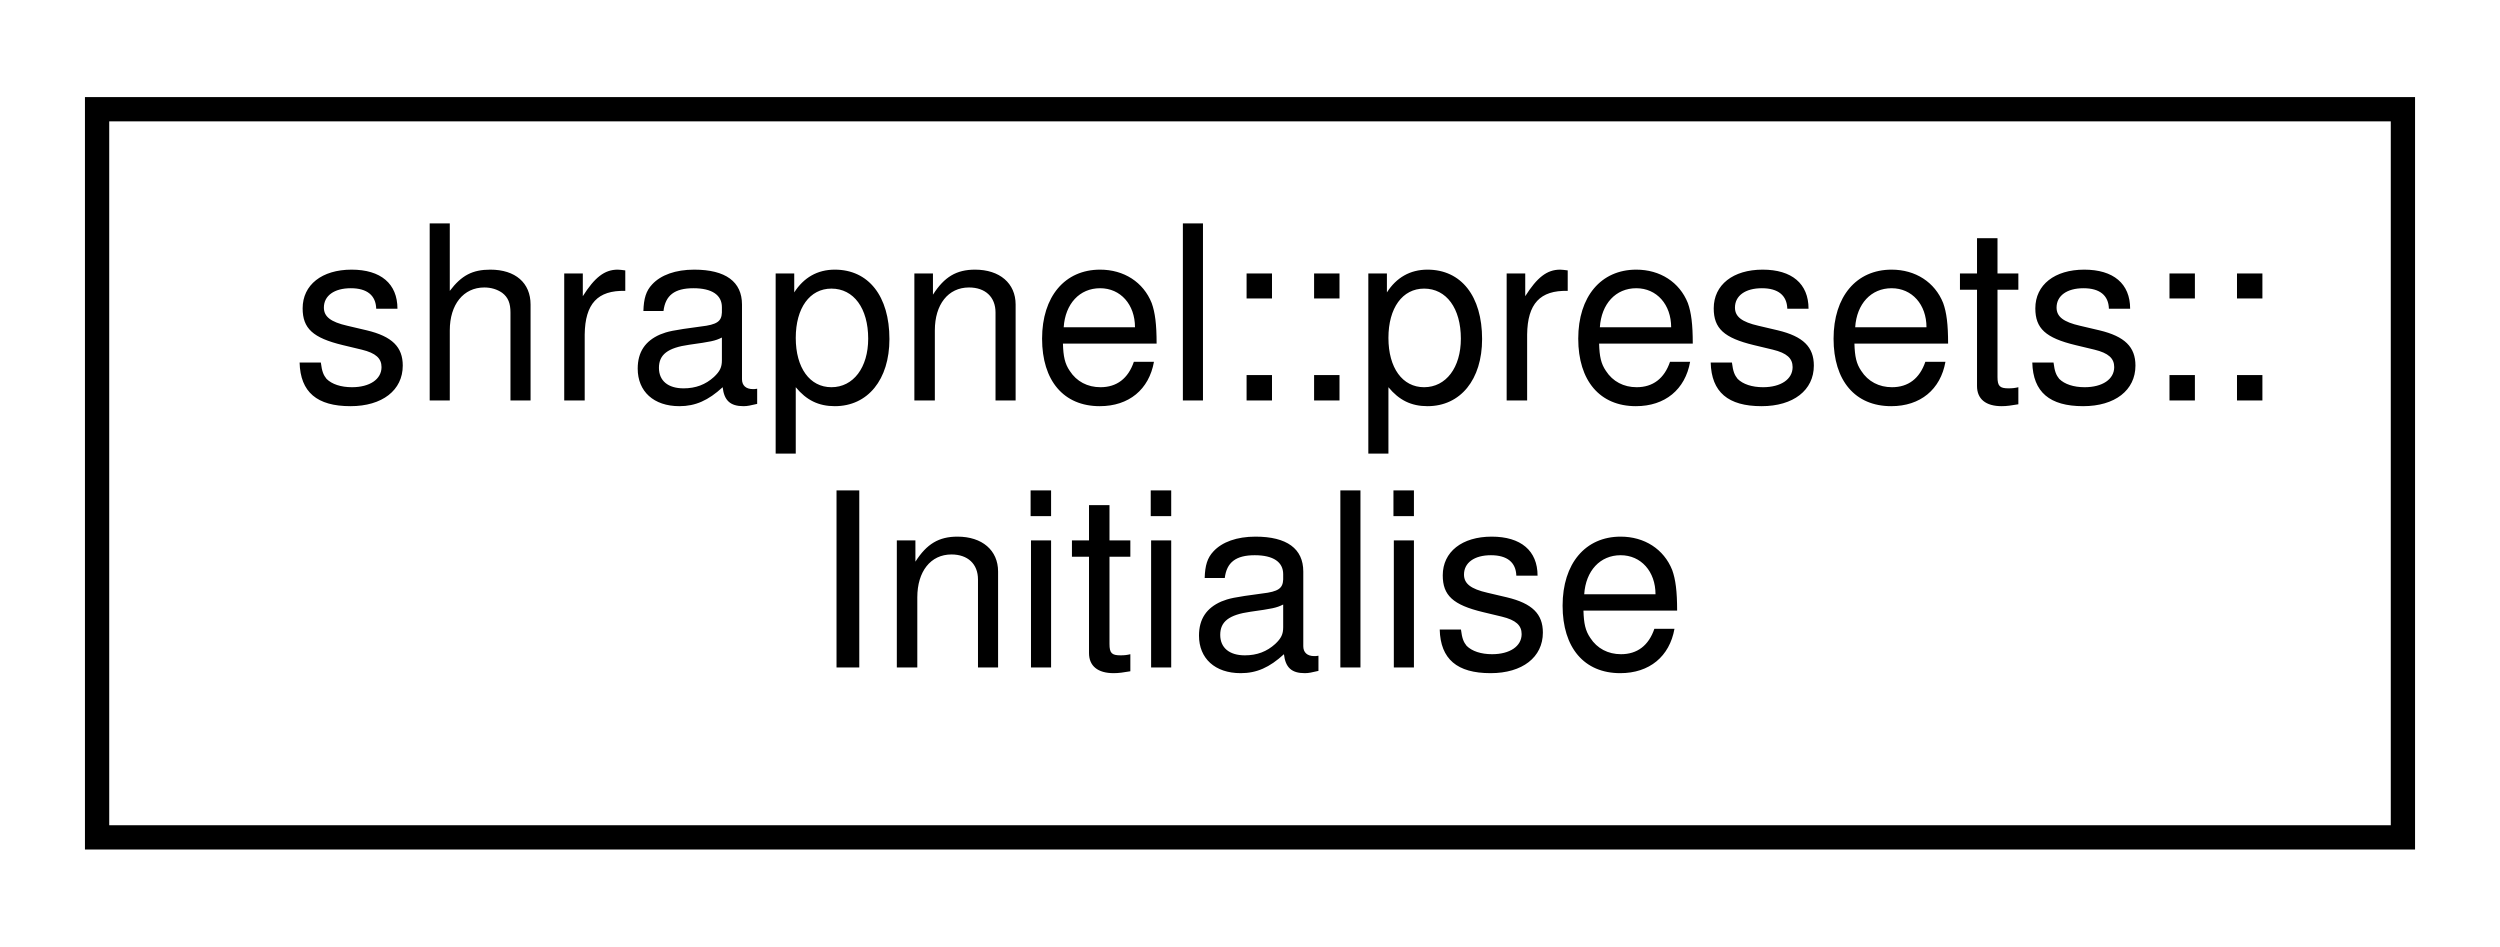
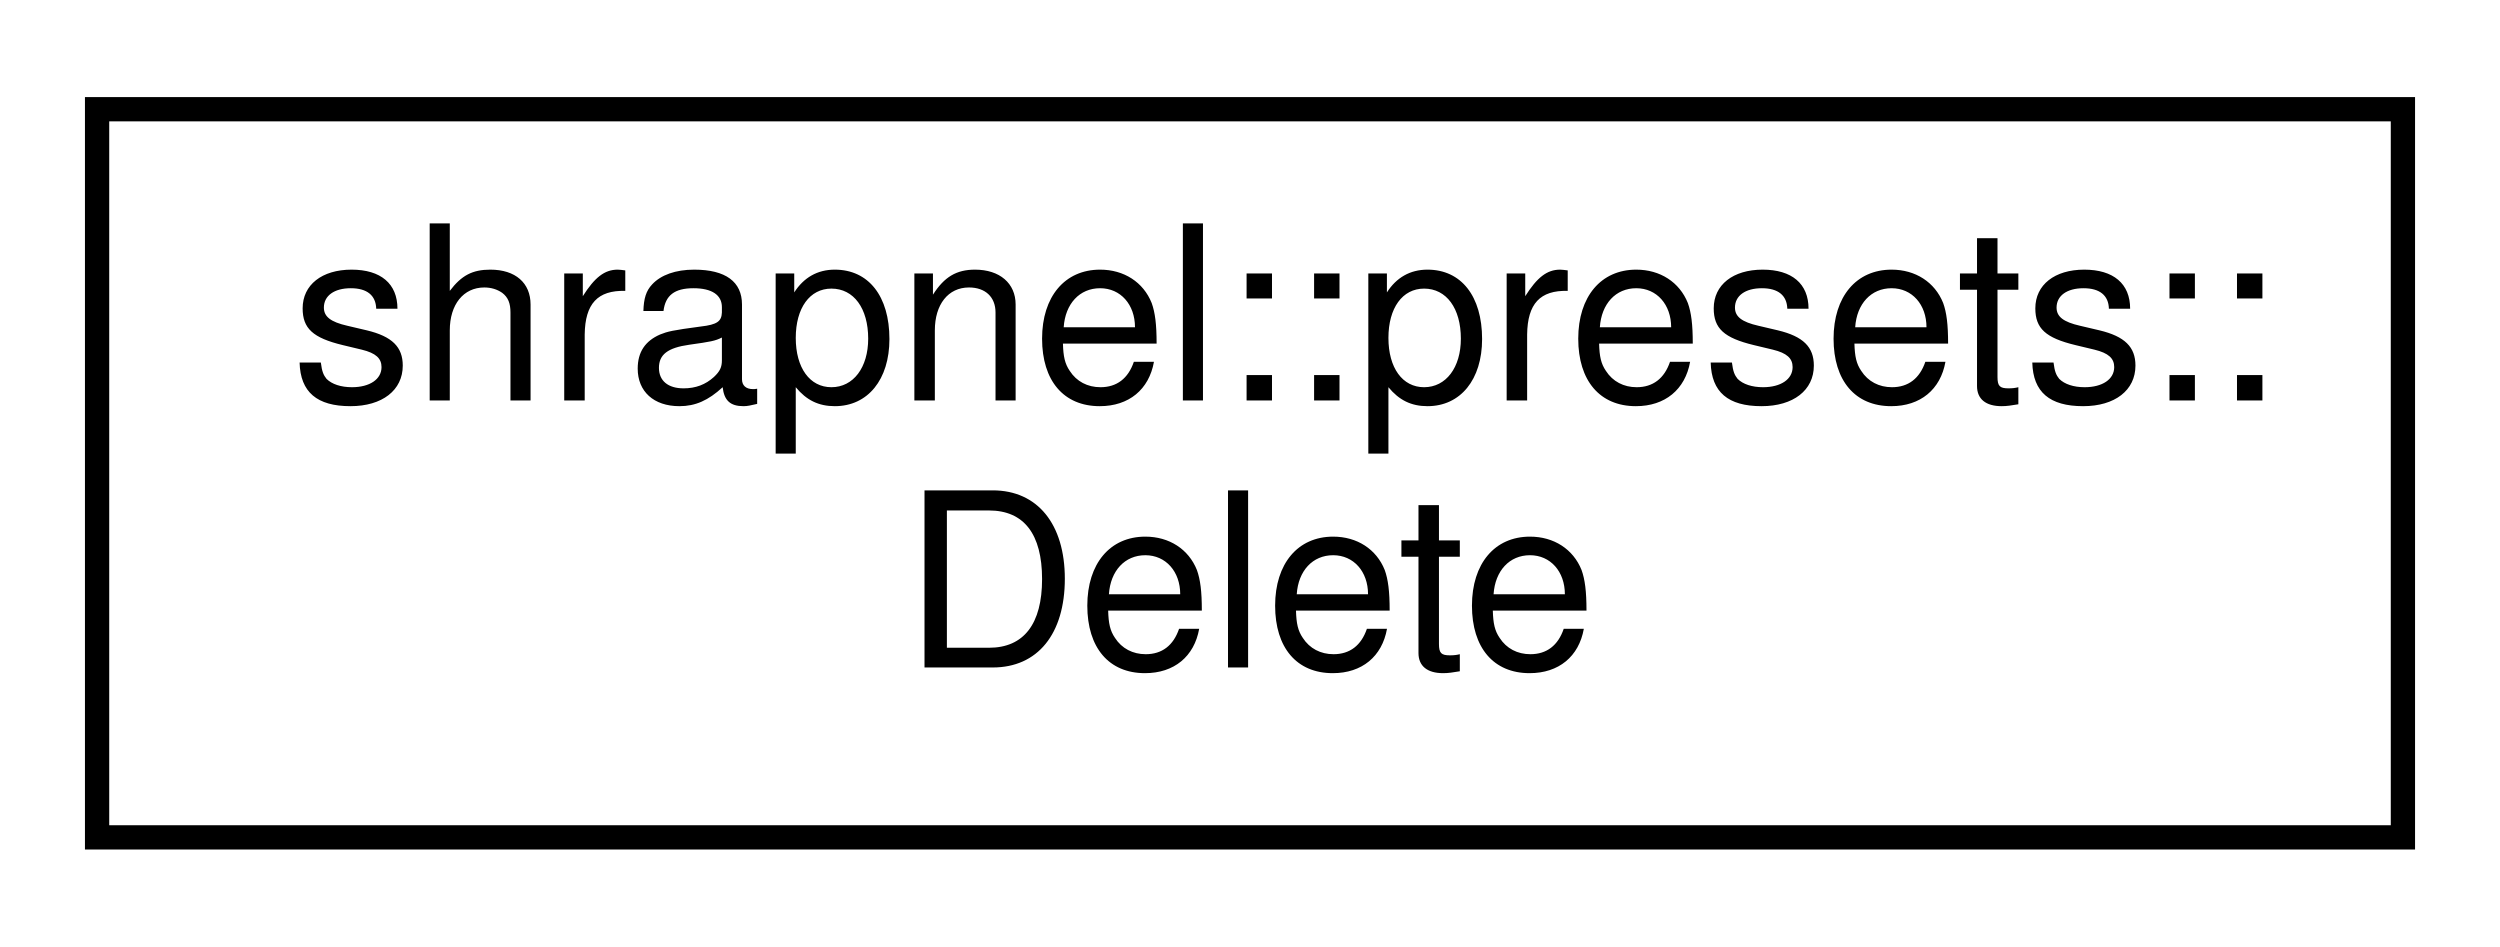
<svg xmlns="http://www.w3.org/2000/svg" xmlns:xlink="http://www.w3.org/1999/xlink" width="103pt" height="39pt" viewBox="0.00 0.00 103.00 39.00">
  <g id="graph0" class="graph" transform="scale(1 1) rotate(0) translate(4 35)">
    <g id="node1" class="node">
      <g id="a_node1">
-         <a xlink:href="structshrapnel_1_1presets_1_1Initialise.html" target="_top" xlink:title=" ">
+         <a xlink:href="structshrapnel_1_1presets_1_1Delete.html" target="_top" xlink:title=" ">
          <polygon fill="none" stroke="black" points="0,-0.5 0,-30.5 95,-30.5 95,-0.5 0,-0.5" />
          <text text-anchor="start" x="8" y="-18.5" font-family="Helvetica,sans-Serif" font-size="10.00">shrapnel::presets::</text>
-           <text text-anchor="middle" x="47.5" y="-7.5" font-family="Helvetica,sans-Serif" font-size="10.00">Initialise</text>
+           <text text-anchor="middle" x="47.5" y="-7.5" font-family="Helvetica,sans-Serif" font-size="10.00">Delete</text>
        </a>
      </g>
    </g>
  </g>
</svg>
